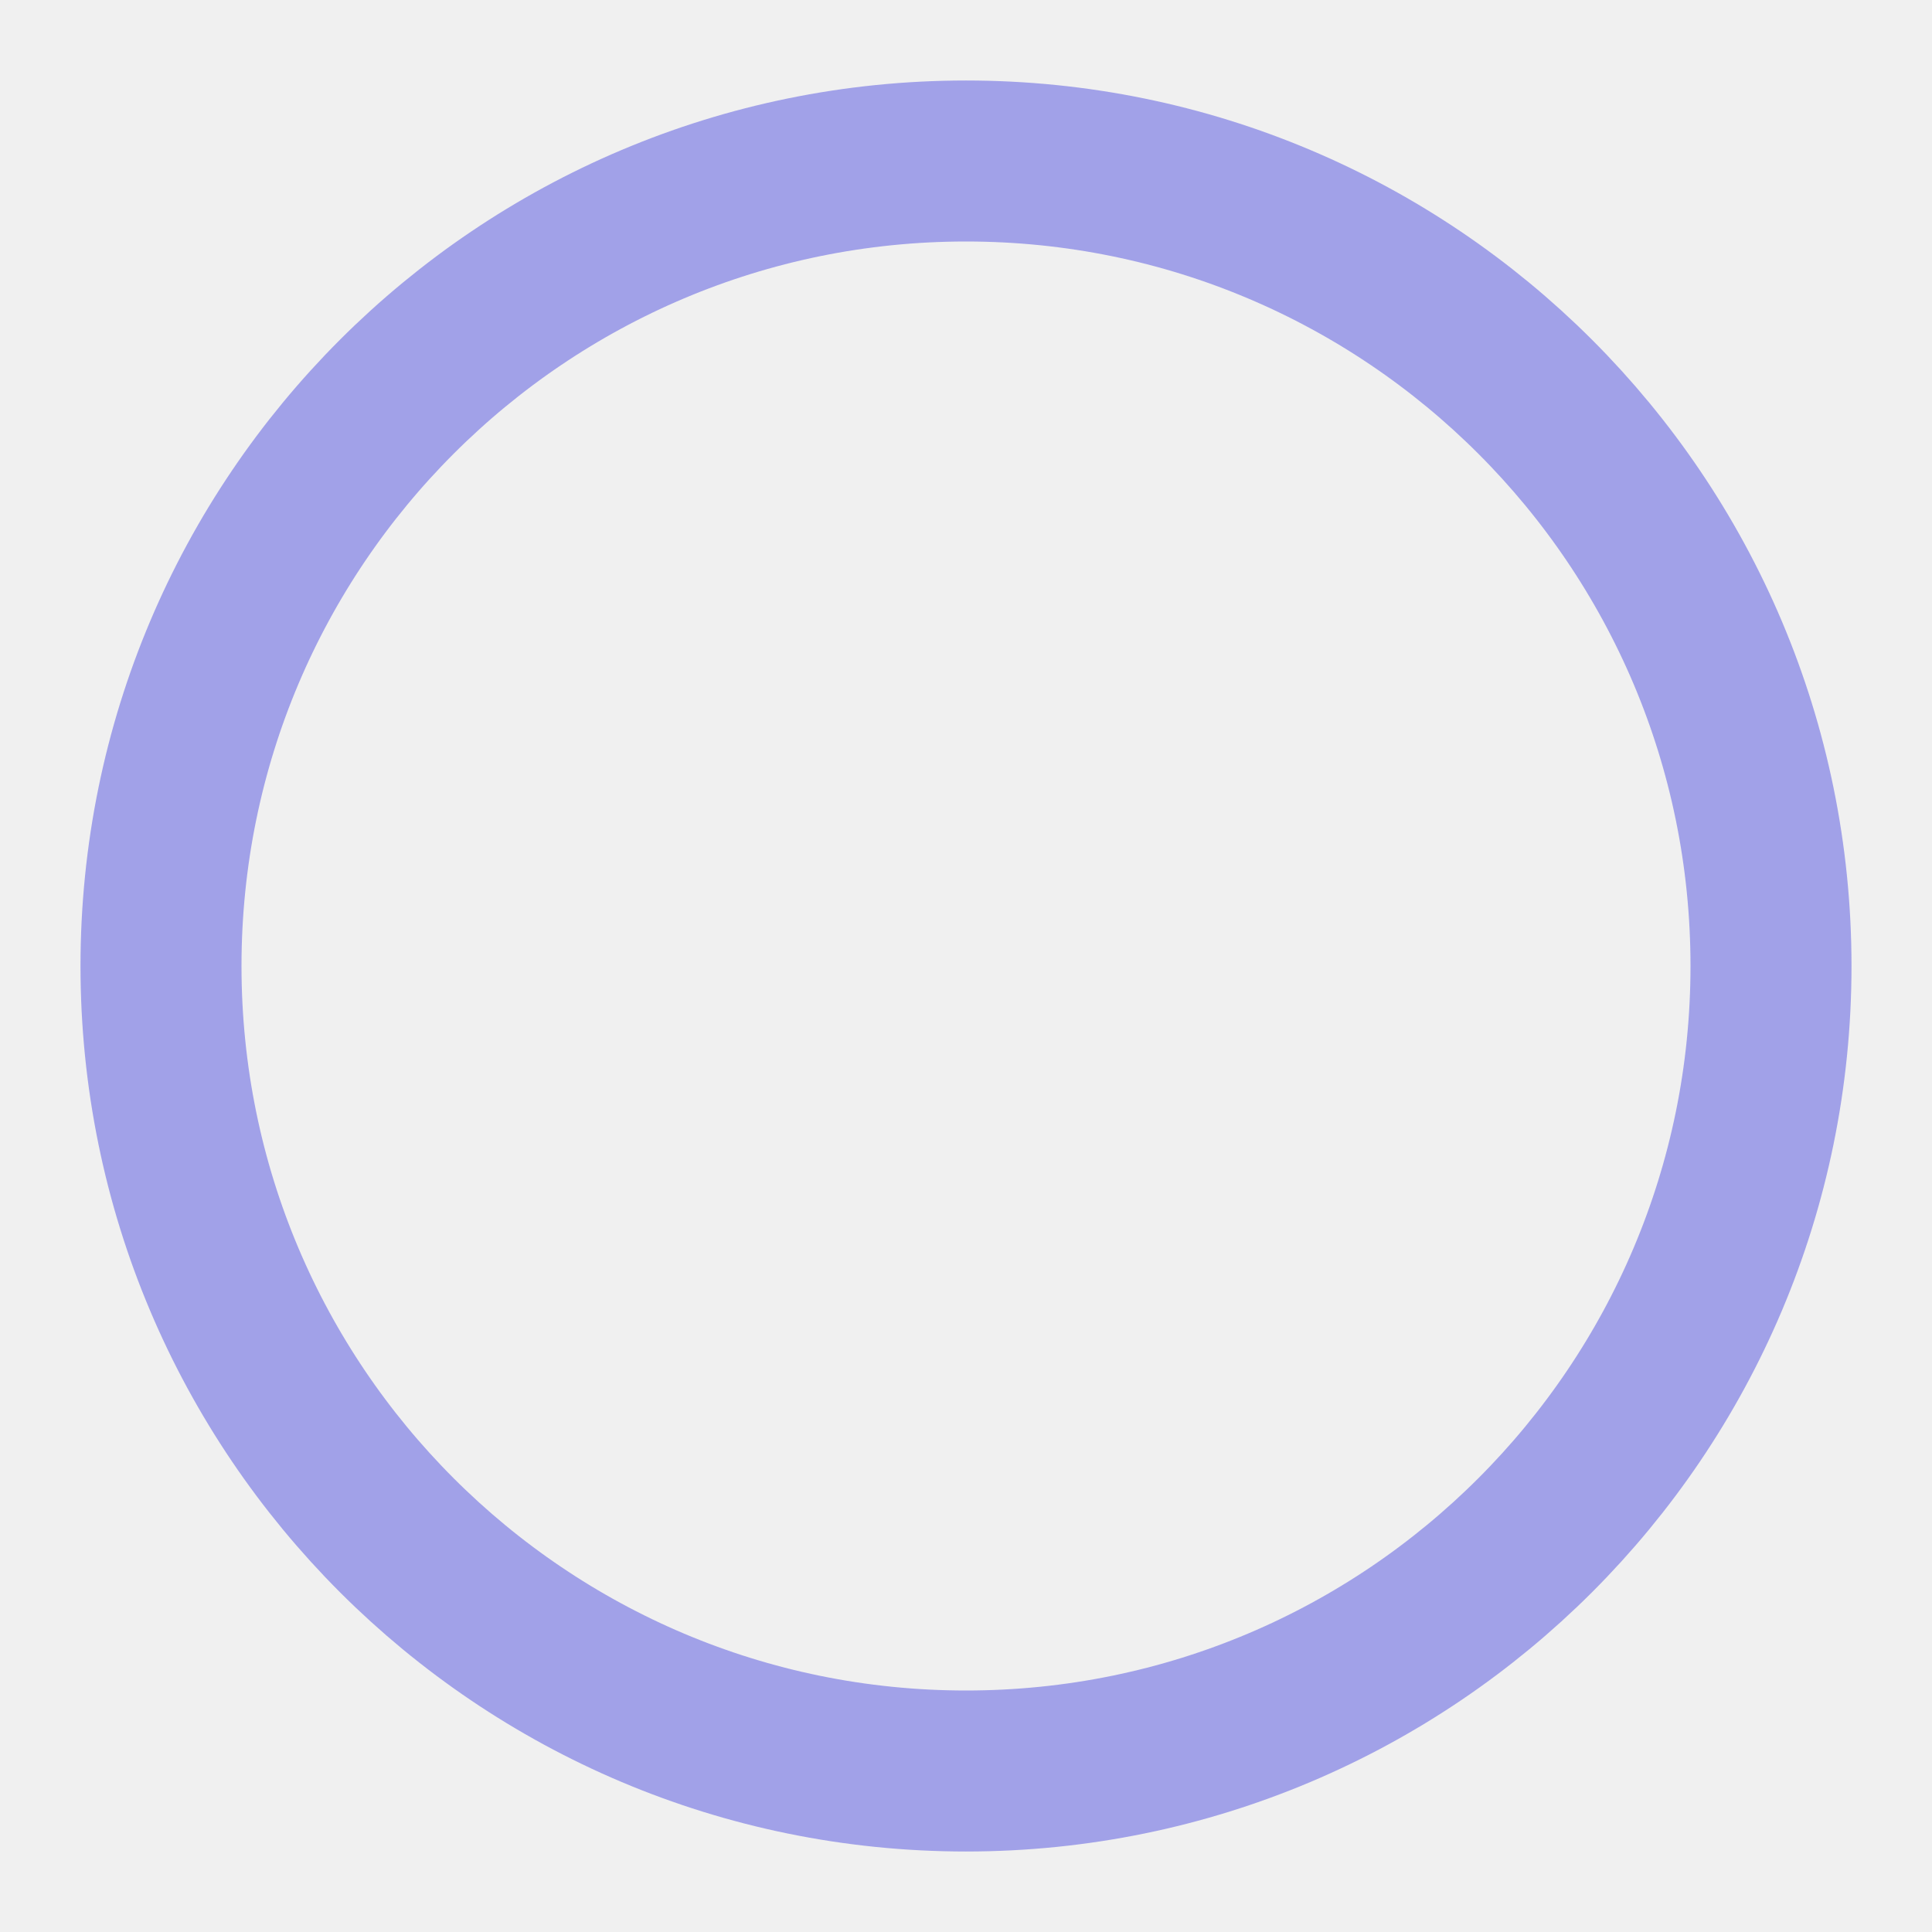
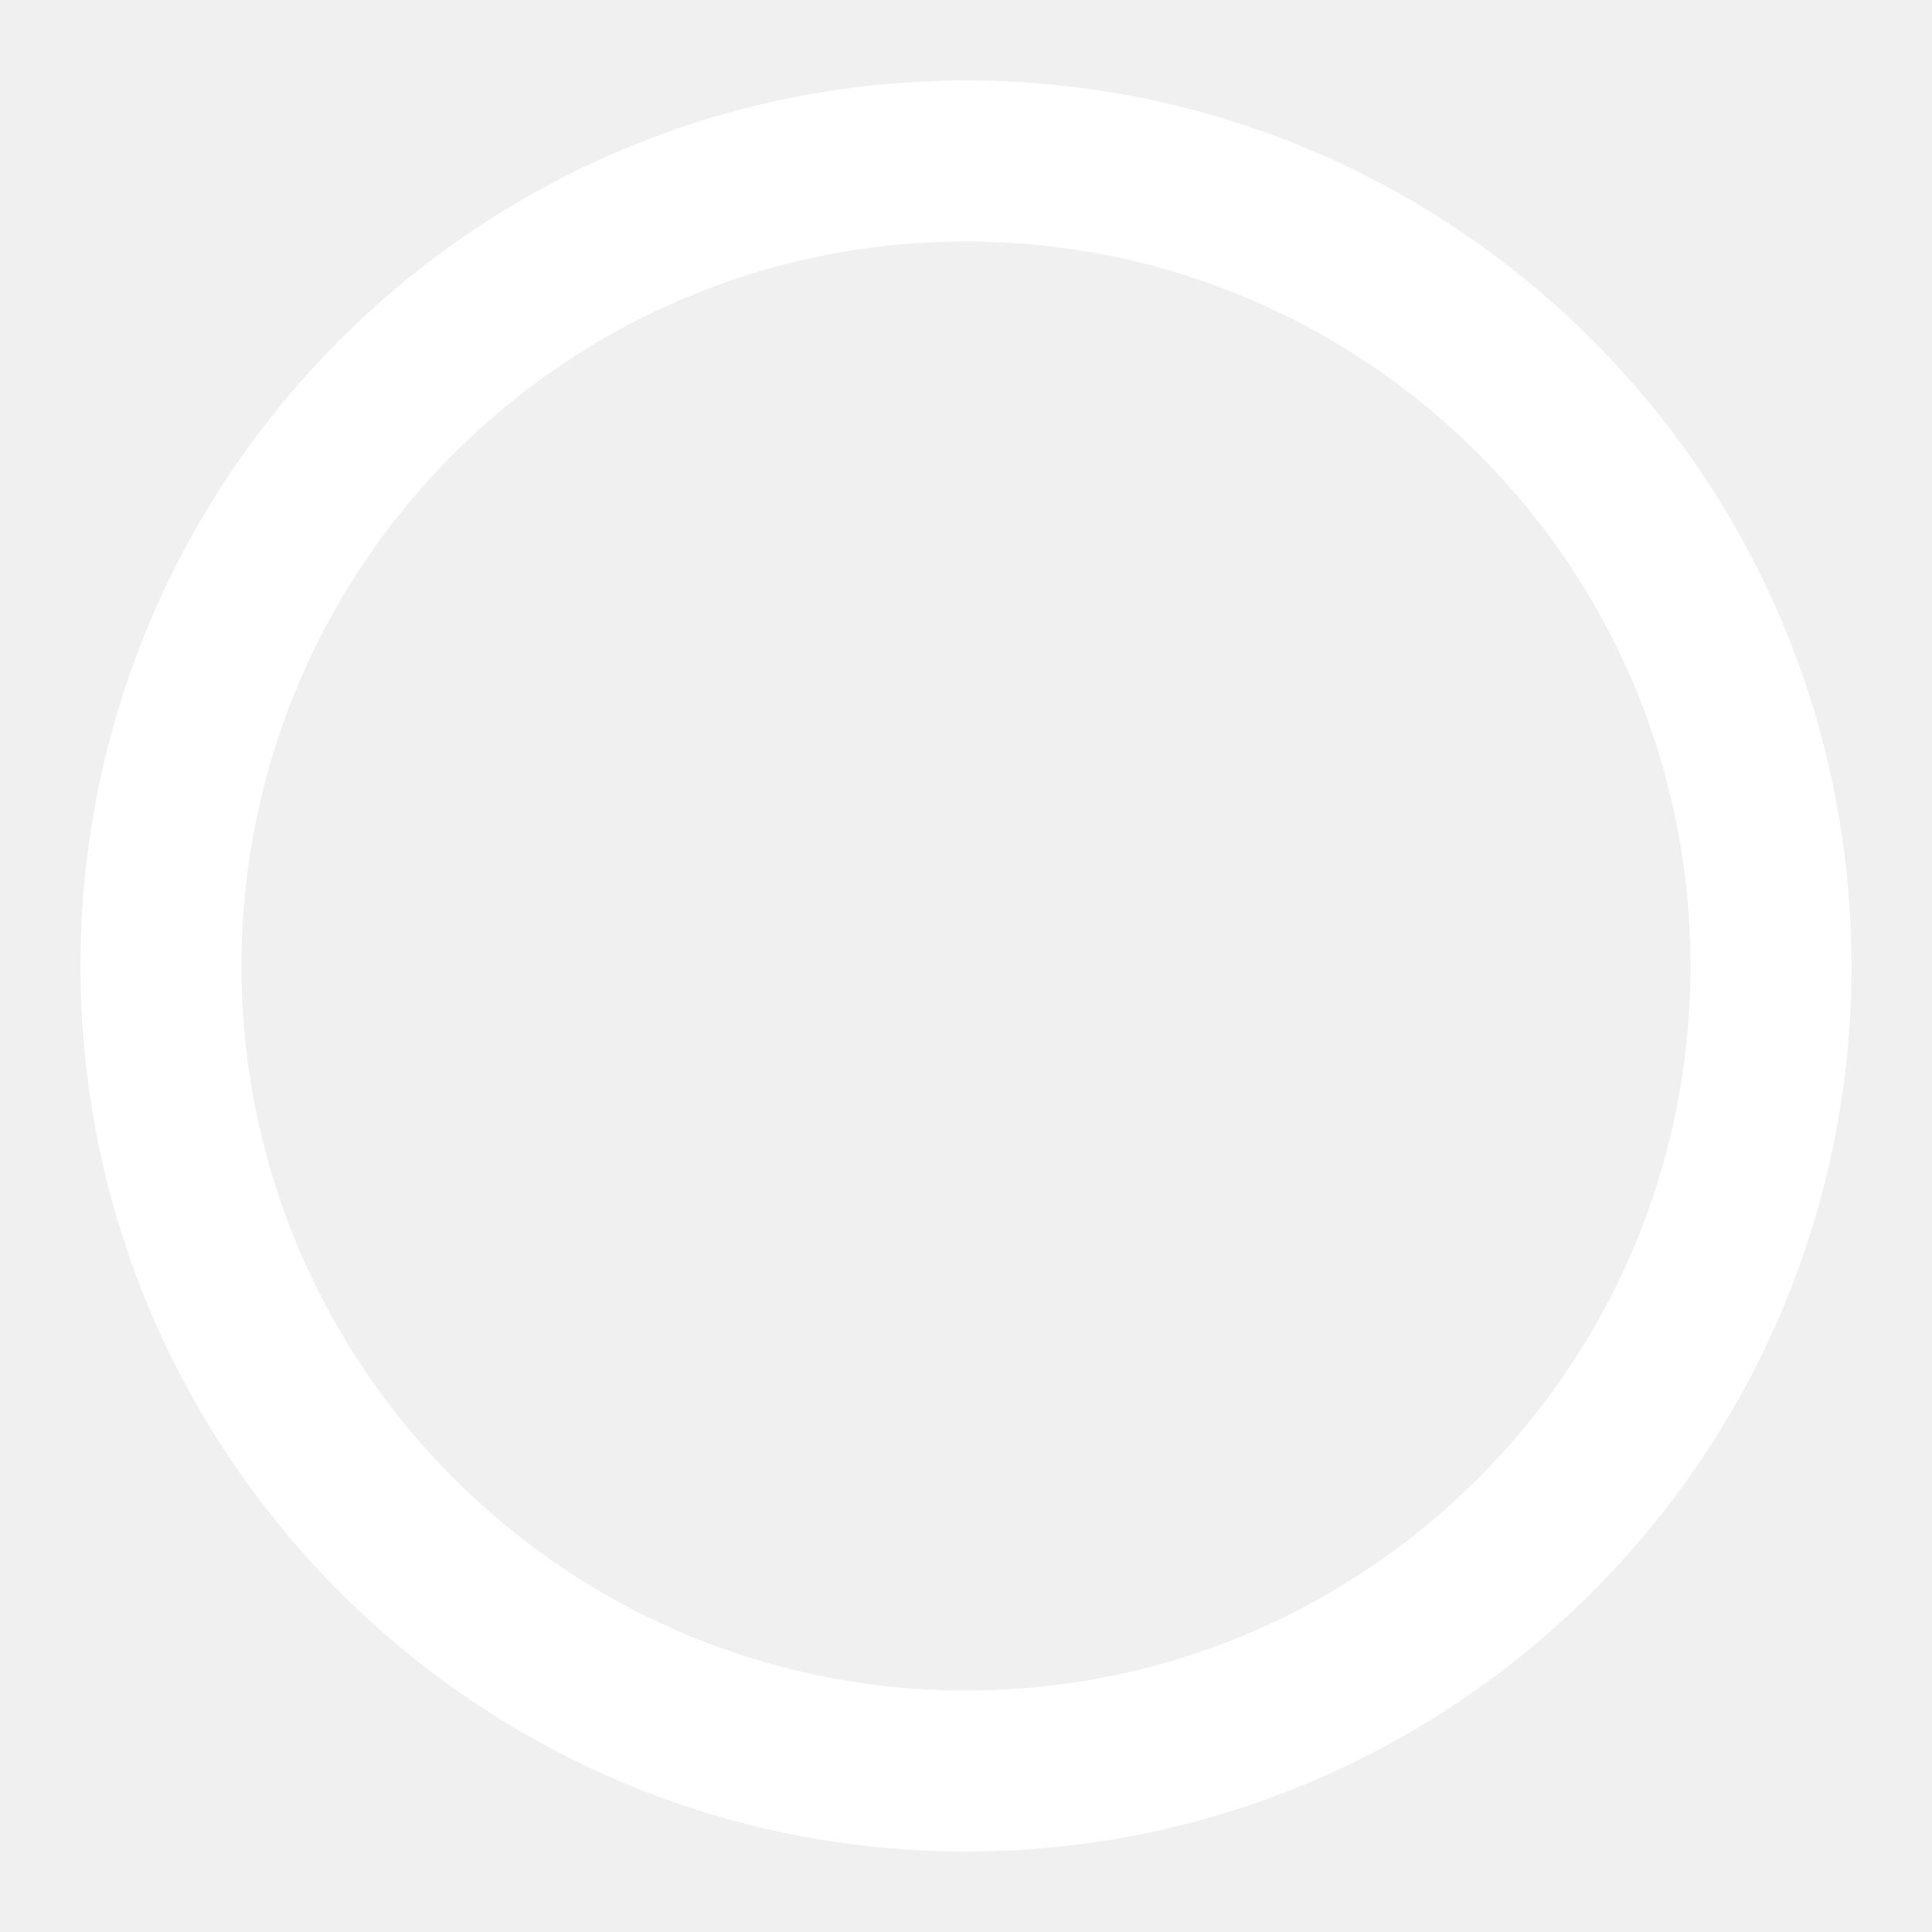
- <svg xmlns="http://www.w3.org/2000/svg" width="24" height="24" viewBox="0 0 24 24" fill="none" stroke="#A1A1E8" stroke-width="2" stroke-linecap="round" stroke-linejoin="round" class="lucide lucide-circle-icon lucide-circle">
+ <svg xmlns="http://www.w3.org/2000/svg" width="24" height="24" viewBox="0 0 24 24" fill="none" stroke="#FFFFFF" stroke-width="2" stroke-linecap="round" stroke-linejoin="round" class="lucide lucide-circle-icon lucide-circle">
  <circle cx="12" cy="12" r="10" />
</svg>
